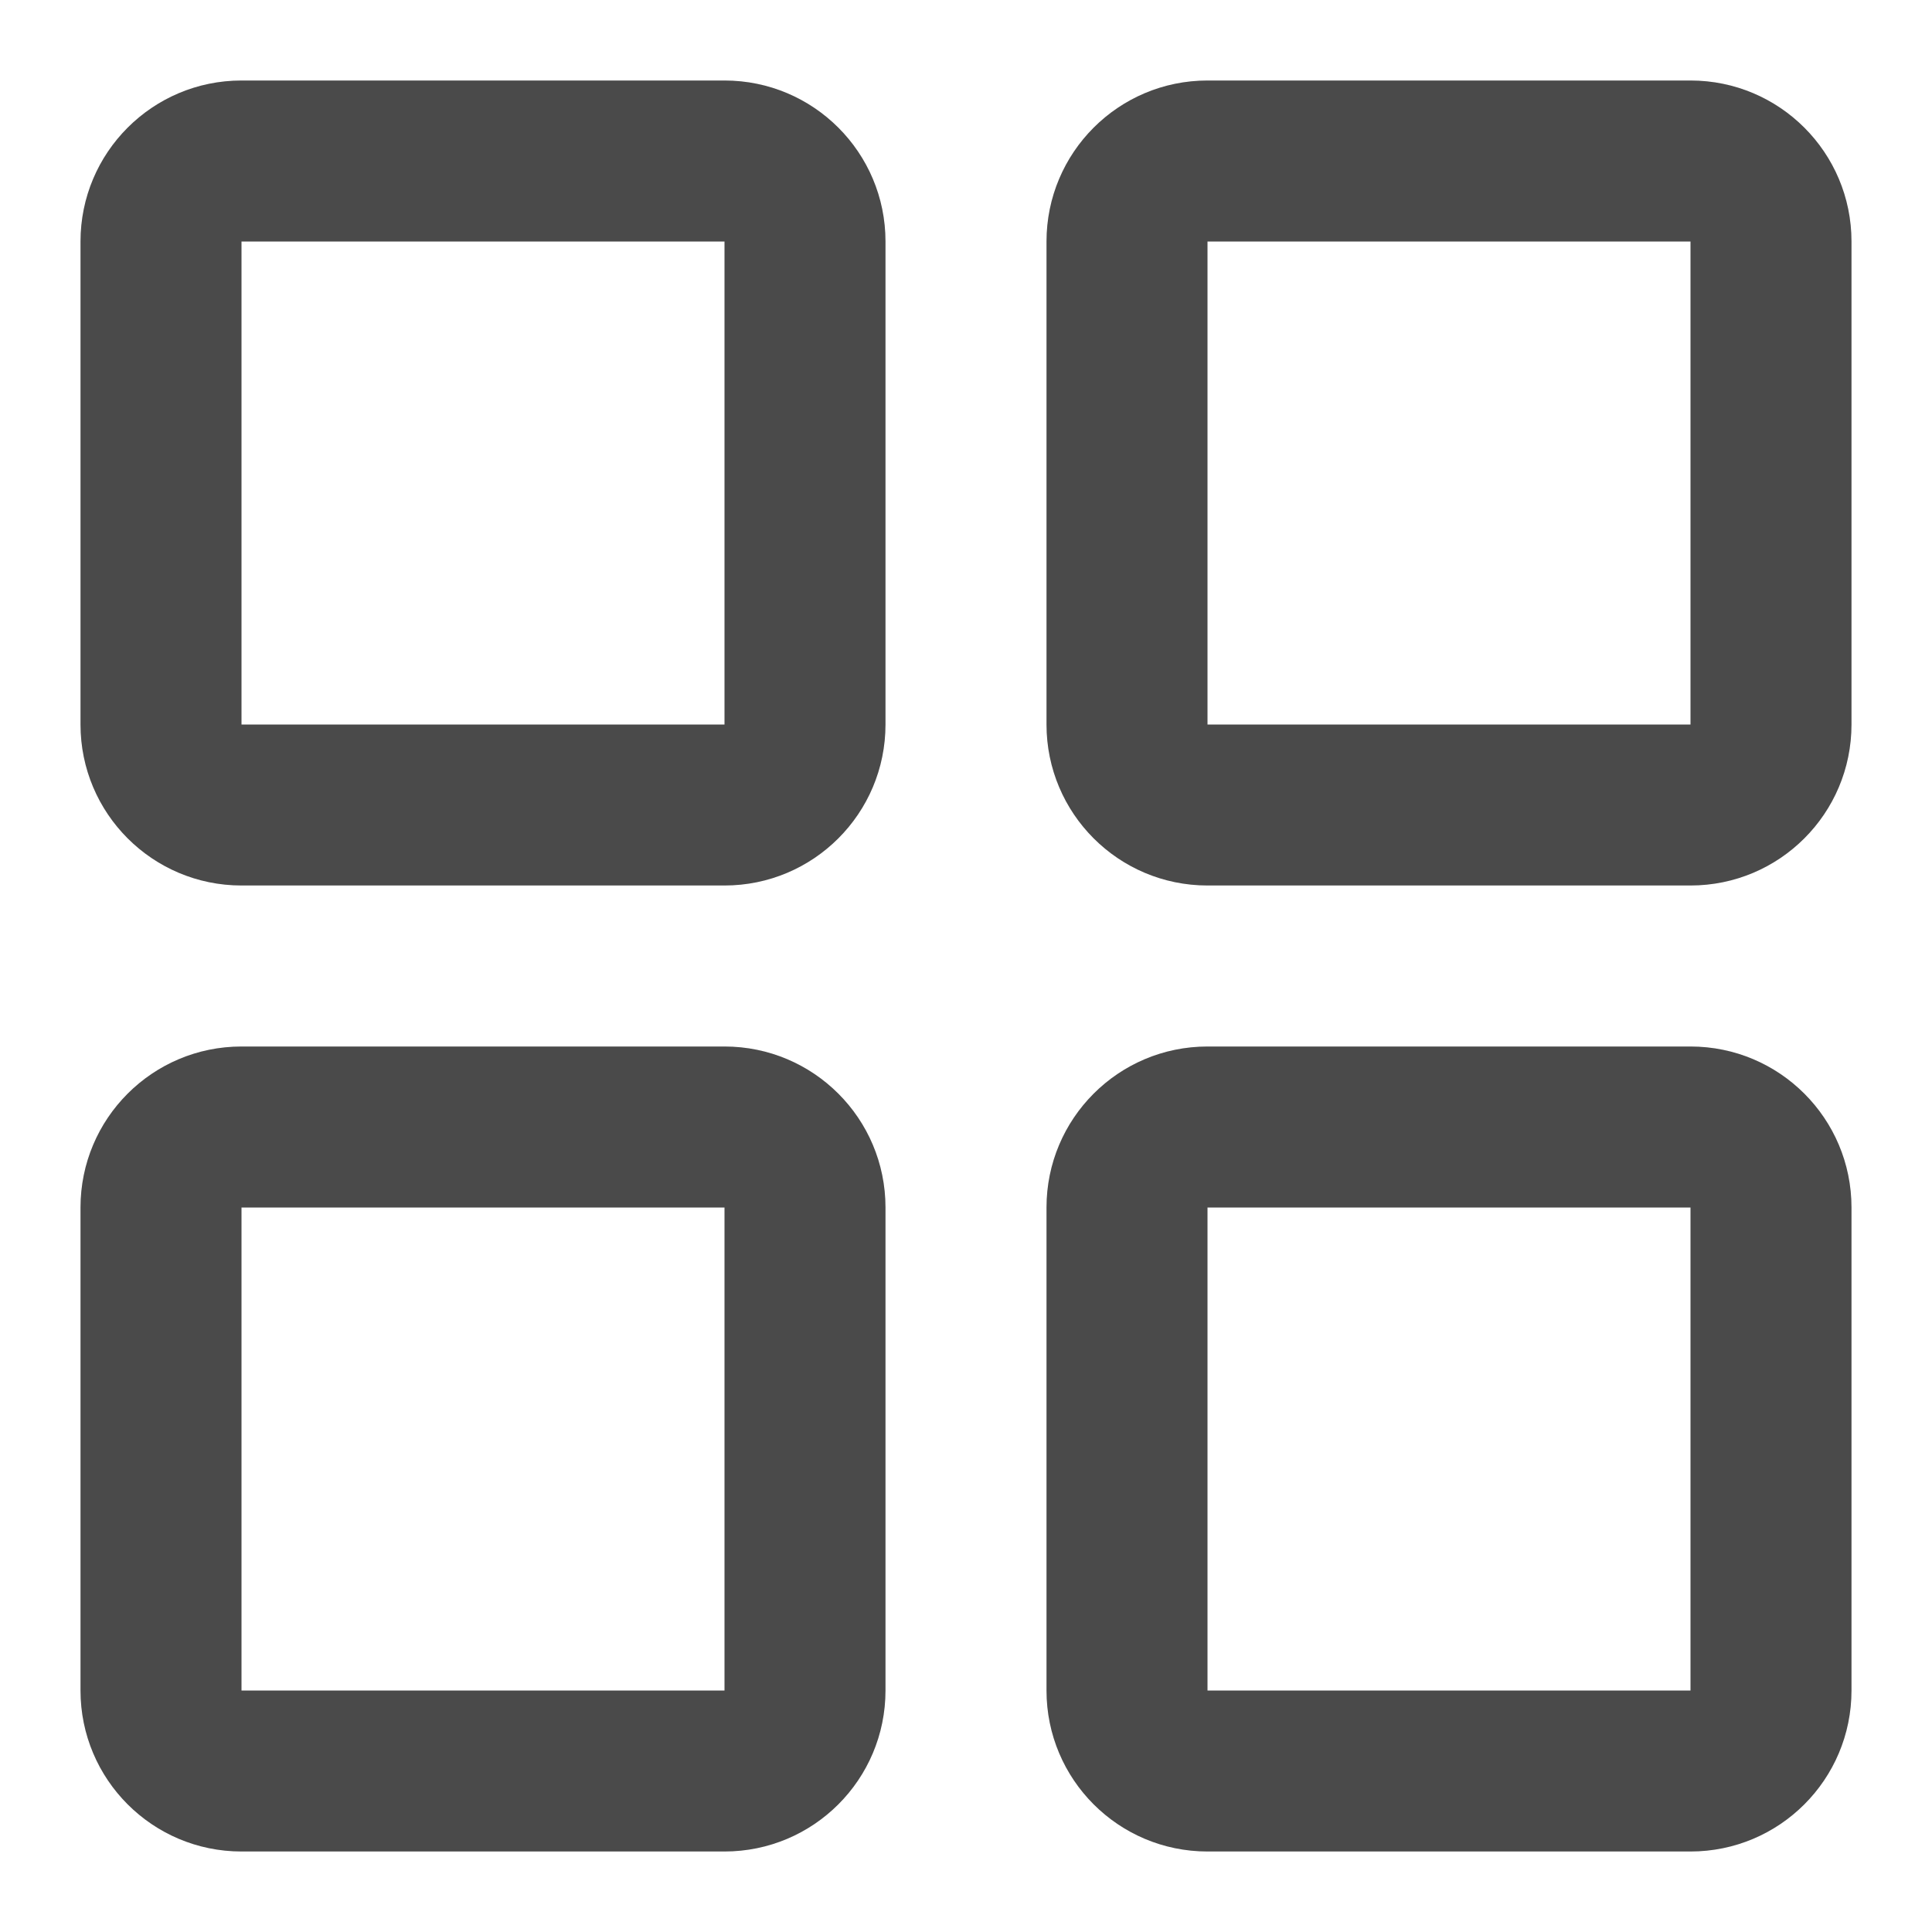
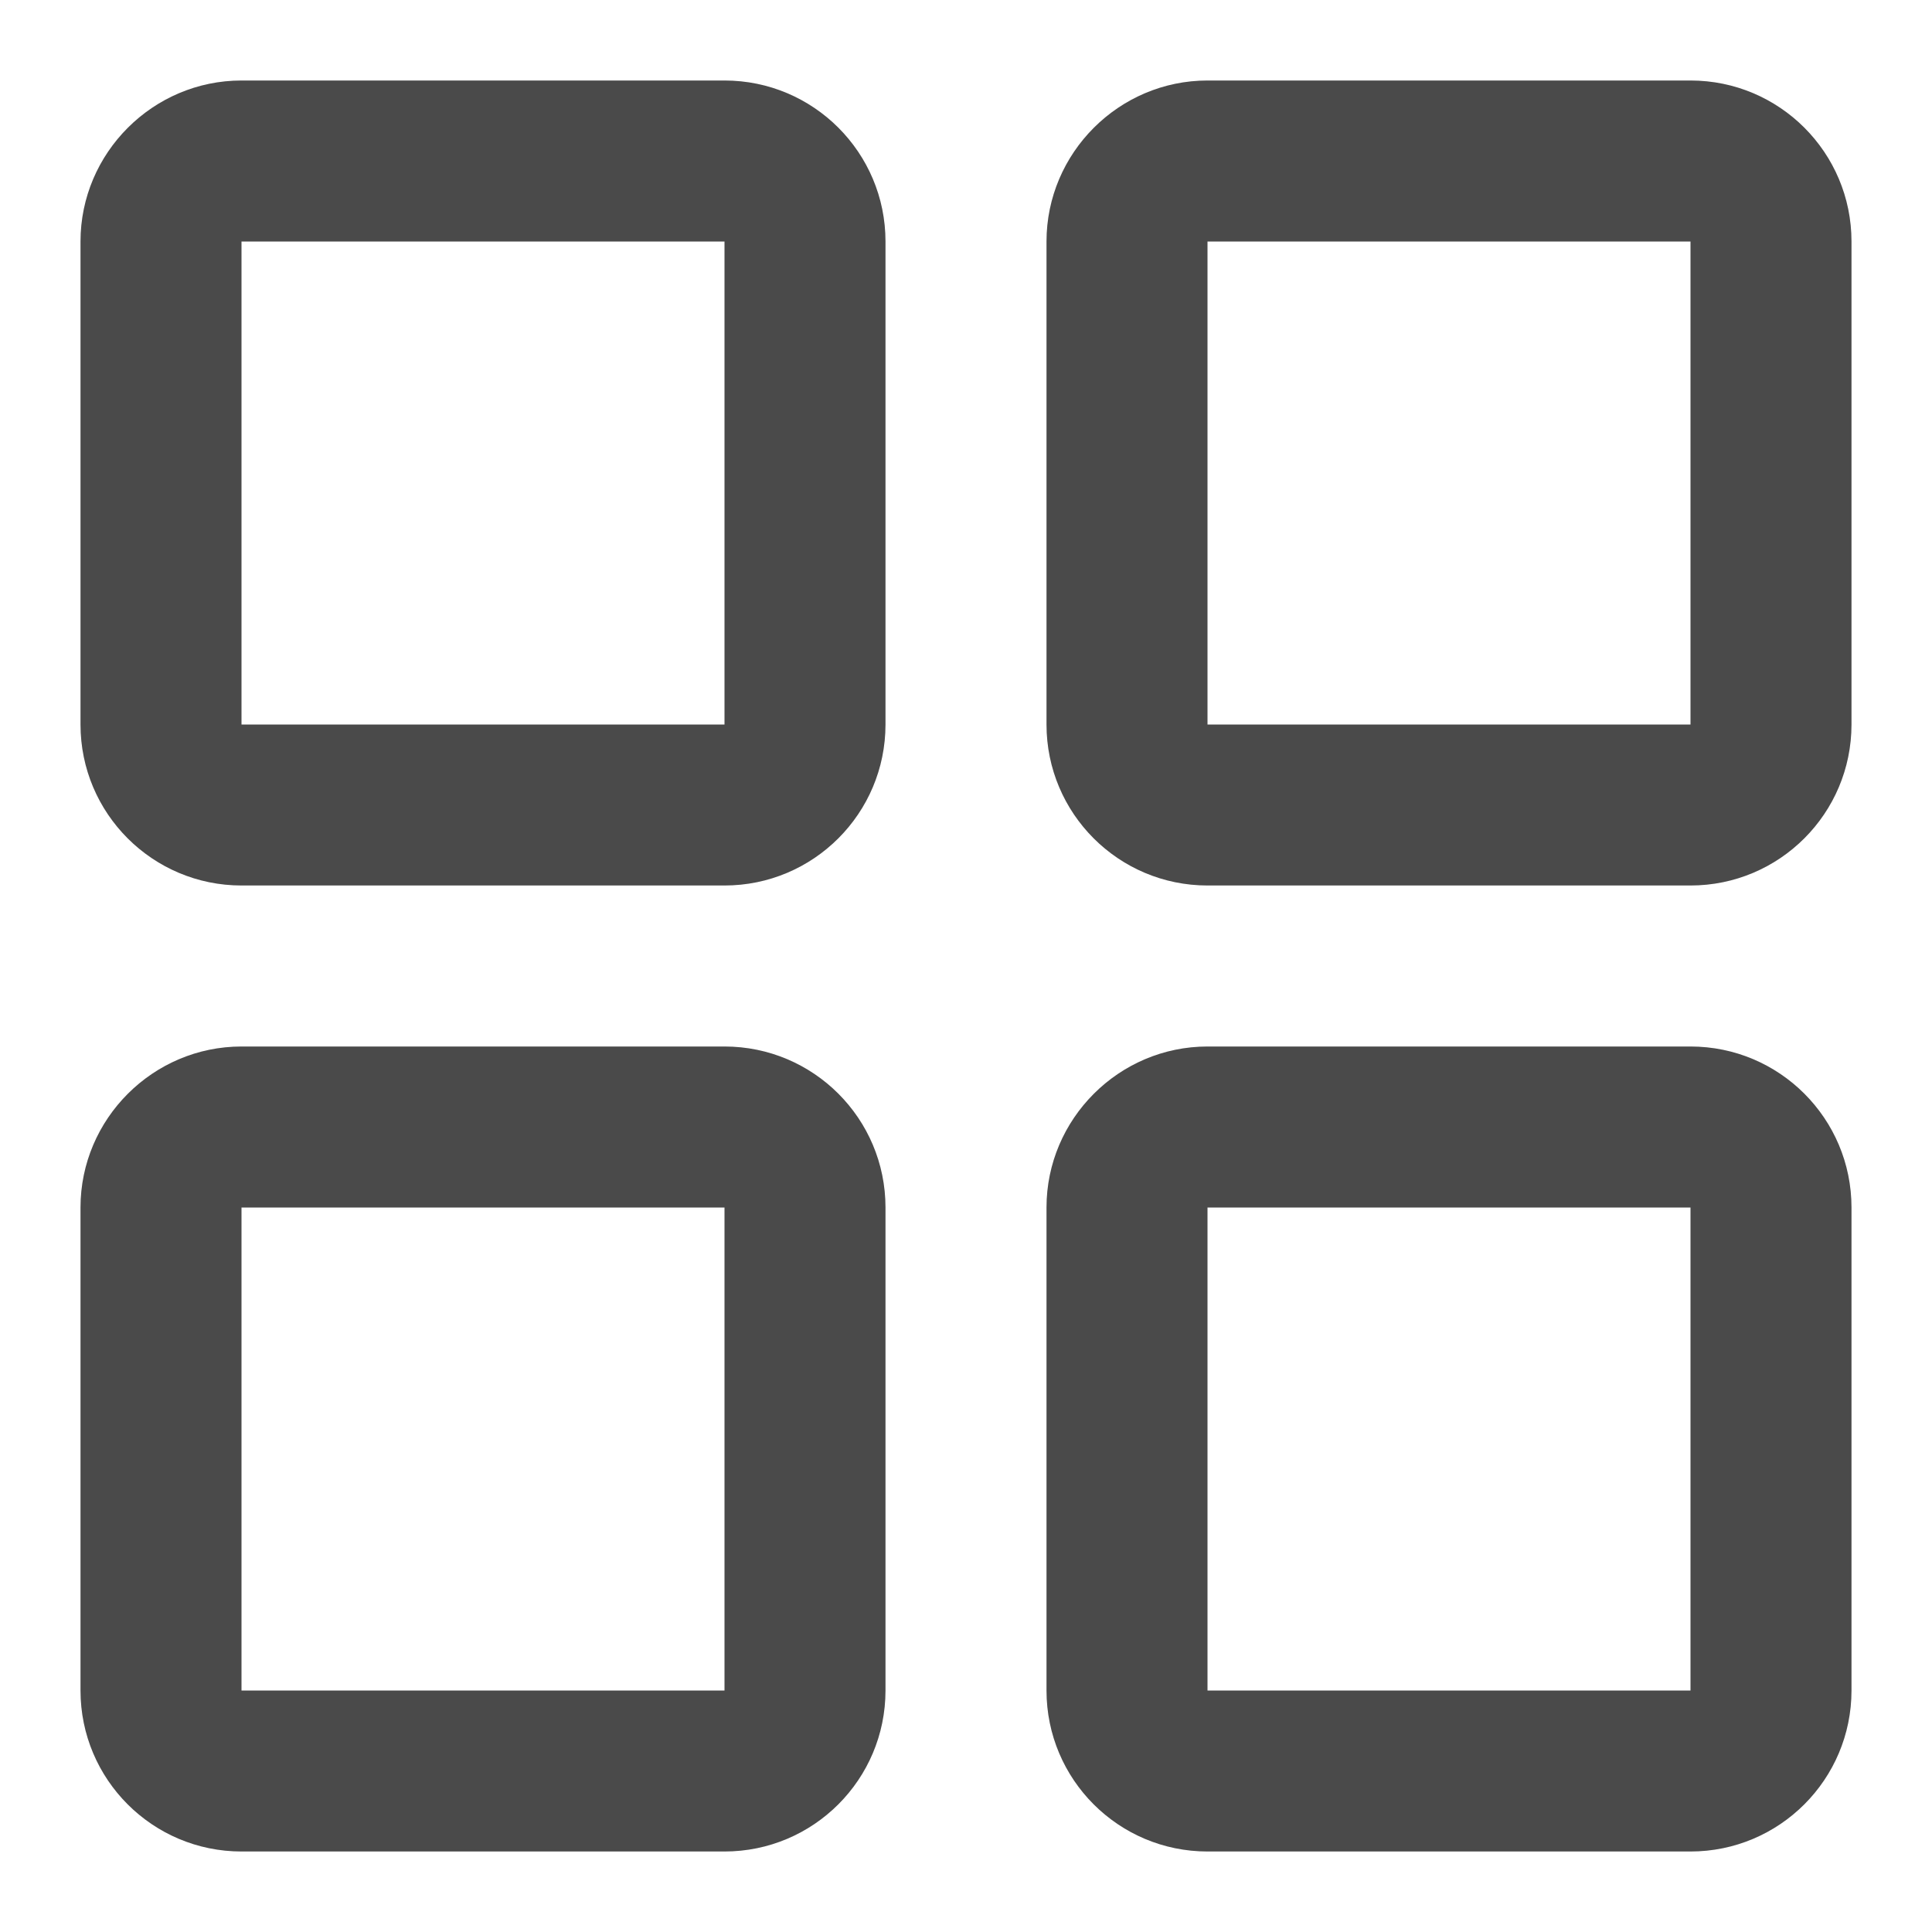
- <svg xmlns="http://www.w3.org/2000/svg" width="24" height="24" viewBox="0 0 24 24" fill="none">
-   <path fill-rule="evenodd" clip-rule="evenodd" d="M1 3C1 1.895 1.895 1 3 1H9C10.105 1 11 1.895 11 3V9C11 10.105 10.105 11 9 11H3C1.895 11 1 10.105 1 9V3ZM9 3H3V9H9V3Z" fill="#4A4A4A" />
-   <path fill-rule="evenodd" clip-rule="evenodd" d="M13 3C13 1.895 13.895 1 15 1H21C22.105 1 23 1.895 23 3V9C23 10.105 22.105 11 21 11H15C13.895 11 13 10.105 13 9V3ZM21 3H15V9H21V3Z" fill="#4A4A4A" />
-   <path fill-rule="evenodd" clip-rule="evenodd" d="M13 15C13 13.895 13.895 13 15 13H21C22.105 13 23 13.895 23 15V21C23 22.105 22.105 23 21 23H15C13.895 23 13 22.105 13 21V15ZM21 15H15V21H21V15Z" fill="#4A4A4A" />
-   <path fill-rule="evenodd" clip-rule="evenodd" d="M1 15C1 13.895 1.895 13 3 13H9C10.105 13 11 13.895 11 15V21C11 22.105 10.105 23 9 23H3C1.895 23 1 22.105 1 21V15ZM9 15H3V21H9V15Z" fill="#4A4A4A" />
+ <svg xmlns="http://www.w3.org/2000/svg" fill="none" viewBox="0 0 24 24">
+   <path fill="#4A4A4A" fill-rule="evenodd" d="M1 3c0-1.1.9-2 2-2h6a2 2 0 0 1 2 2v6a2 2 0 0 1-2 2H3a2 2 0 0 1-2-2V3Zm8 0H3v6h6V3ZM13 3c0-1.1.9-2 2-2h6a2 2 0 0 1 2 2v6a2 2 0 0 1-2 2h-6a2 2 0 0 1-2-2V3Zm8 0h-6v6h6V3ZM13 15c0-1.1.9-2 2-2h6a2 2 0 0 1 2 2v6a2 2 0 0 1-2 2h-6a2 2 0 0 1-2-2v-6Zm8 0h-6v6h6v-6ZM1 15c0-1.1.9-2 2-2h6a2 2 0 0 1 2 2v6a2 2 0 0 1-2 2H3a2 2 0 0 1-2-2v-6Zm8 0H3v6h6v-6Z" clip-rule="evenodd" />
</svg>
